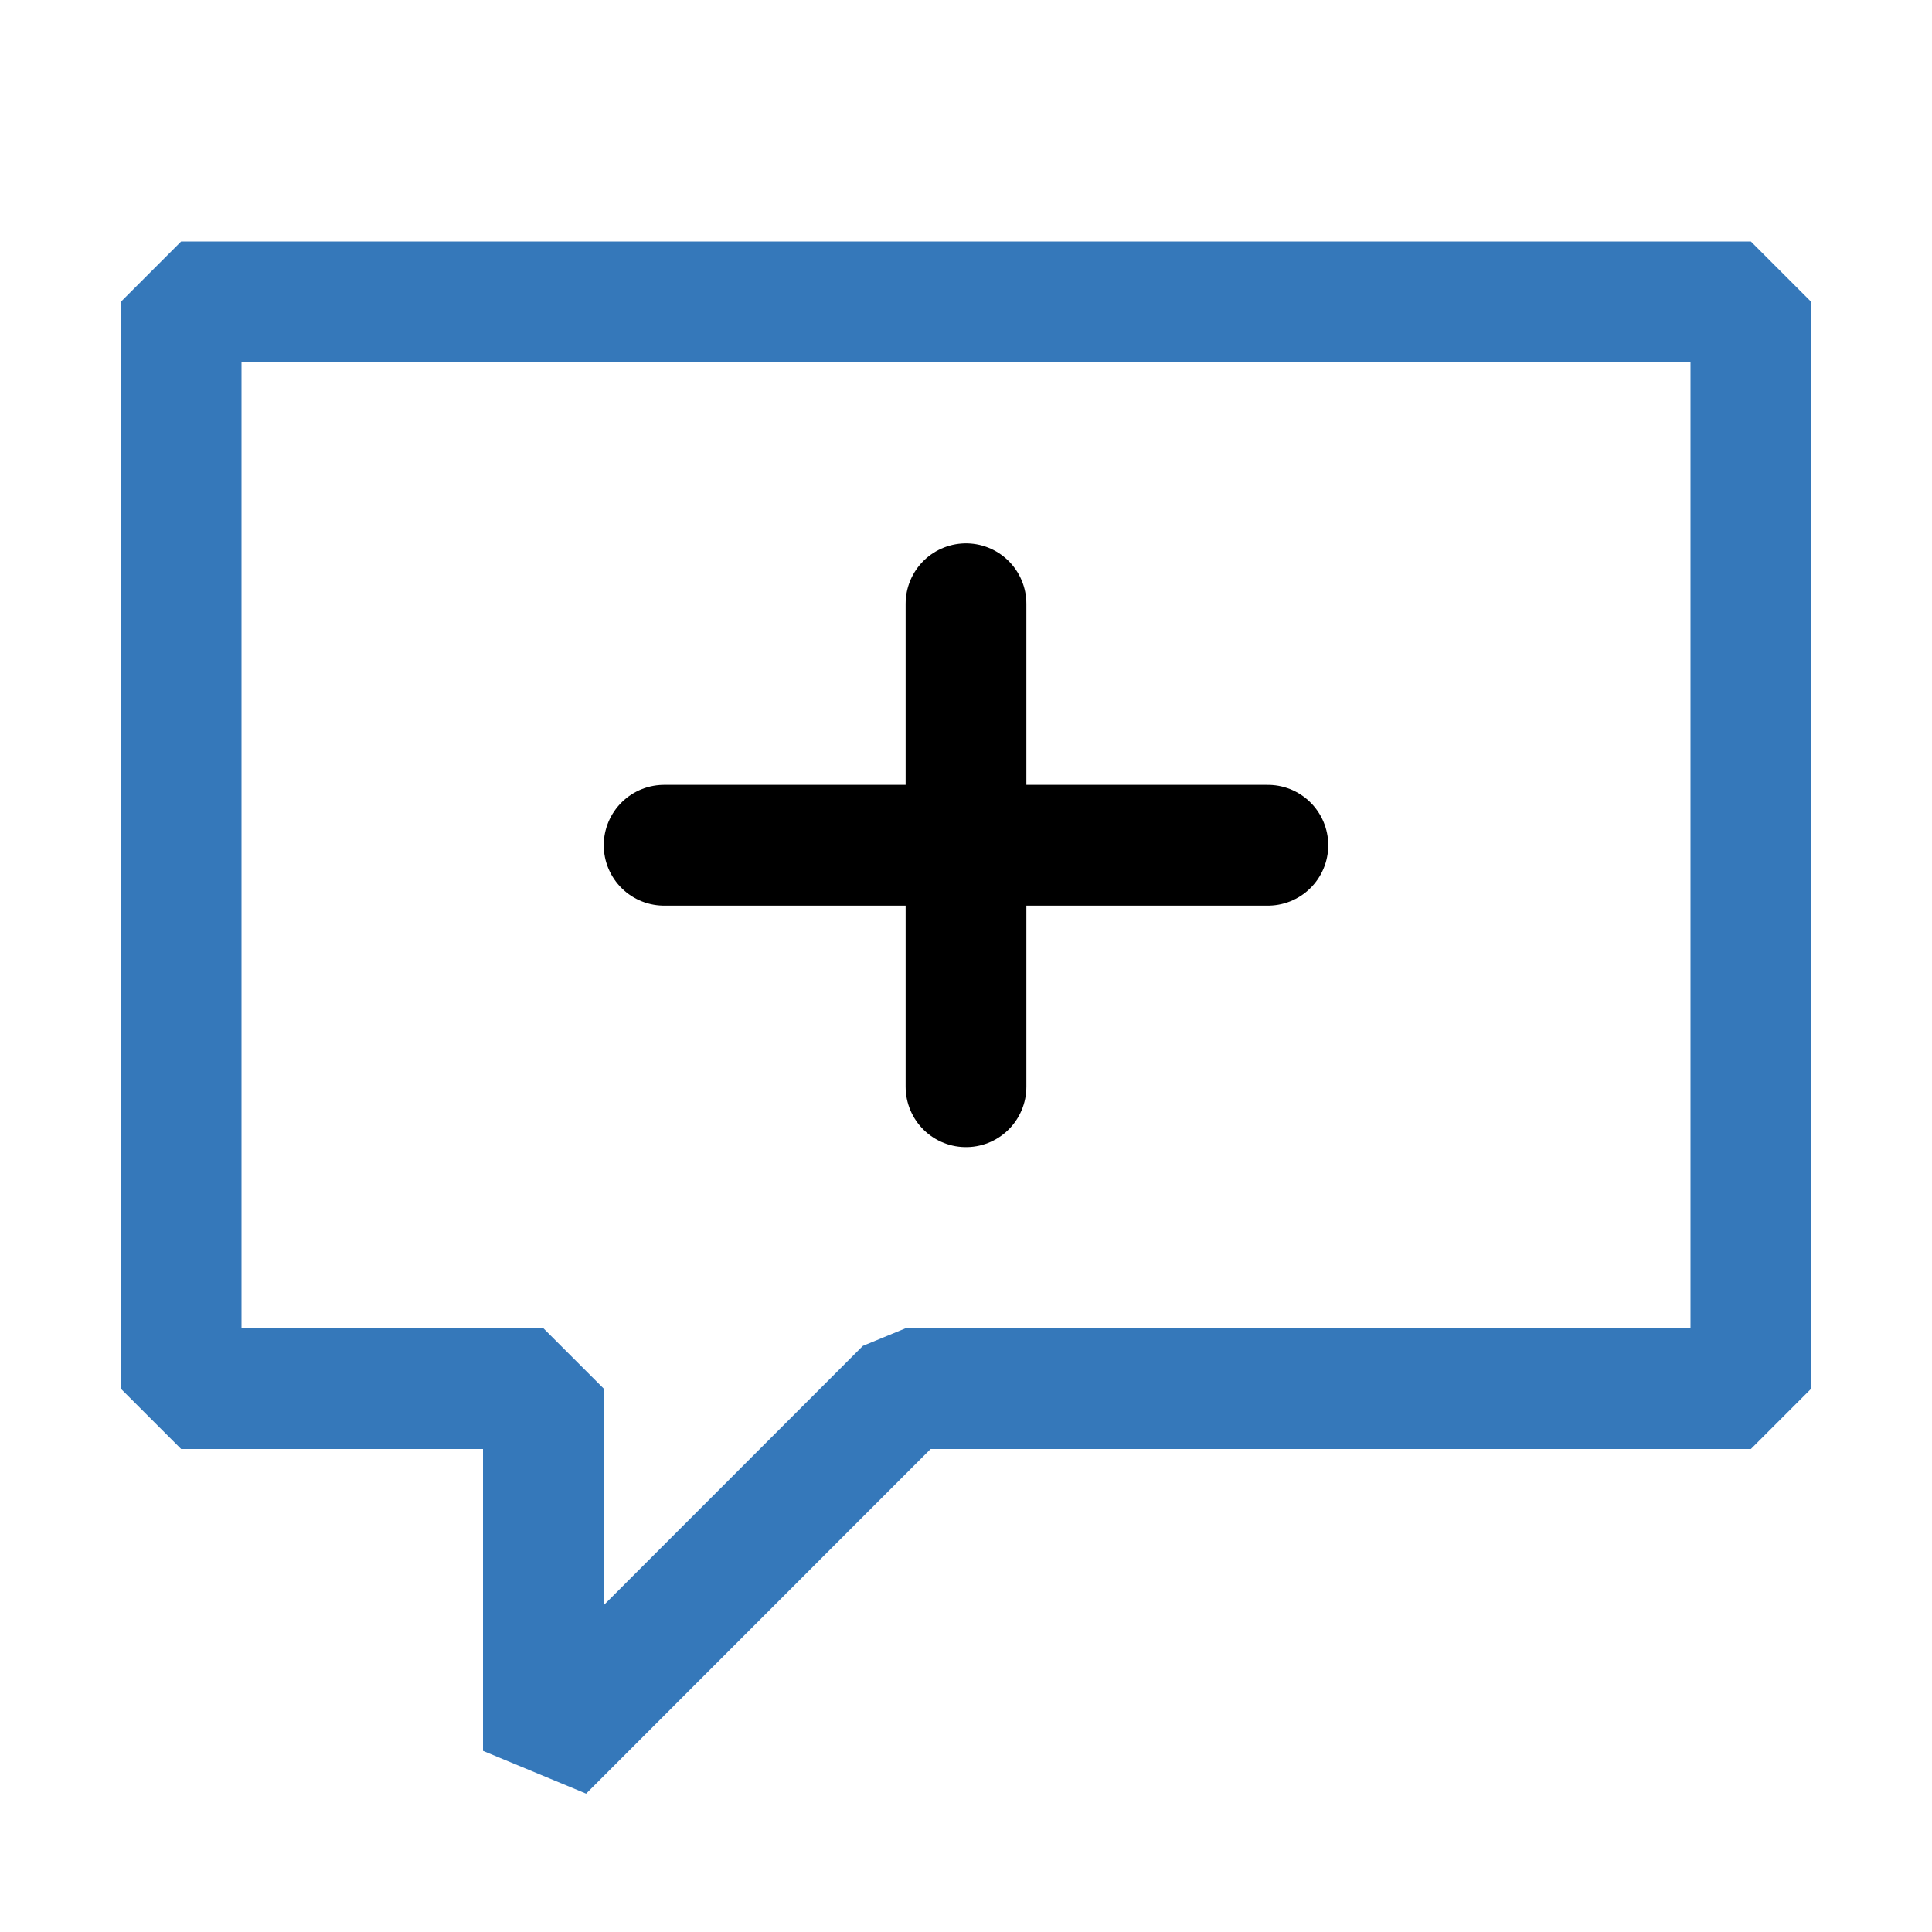
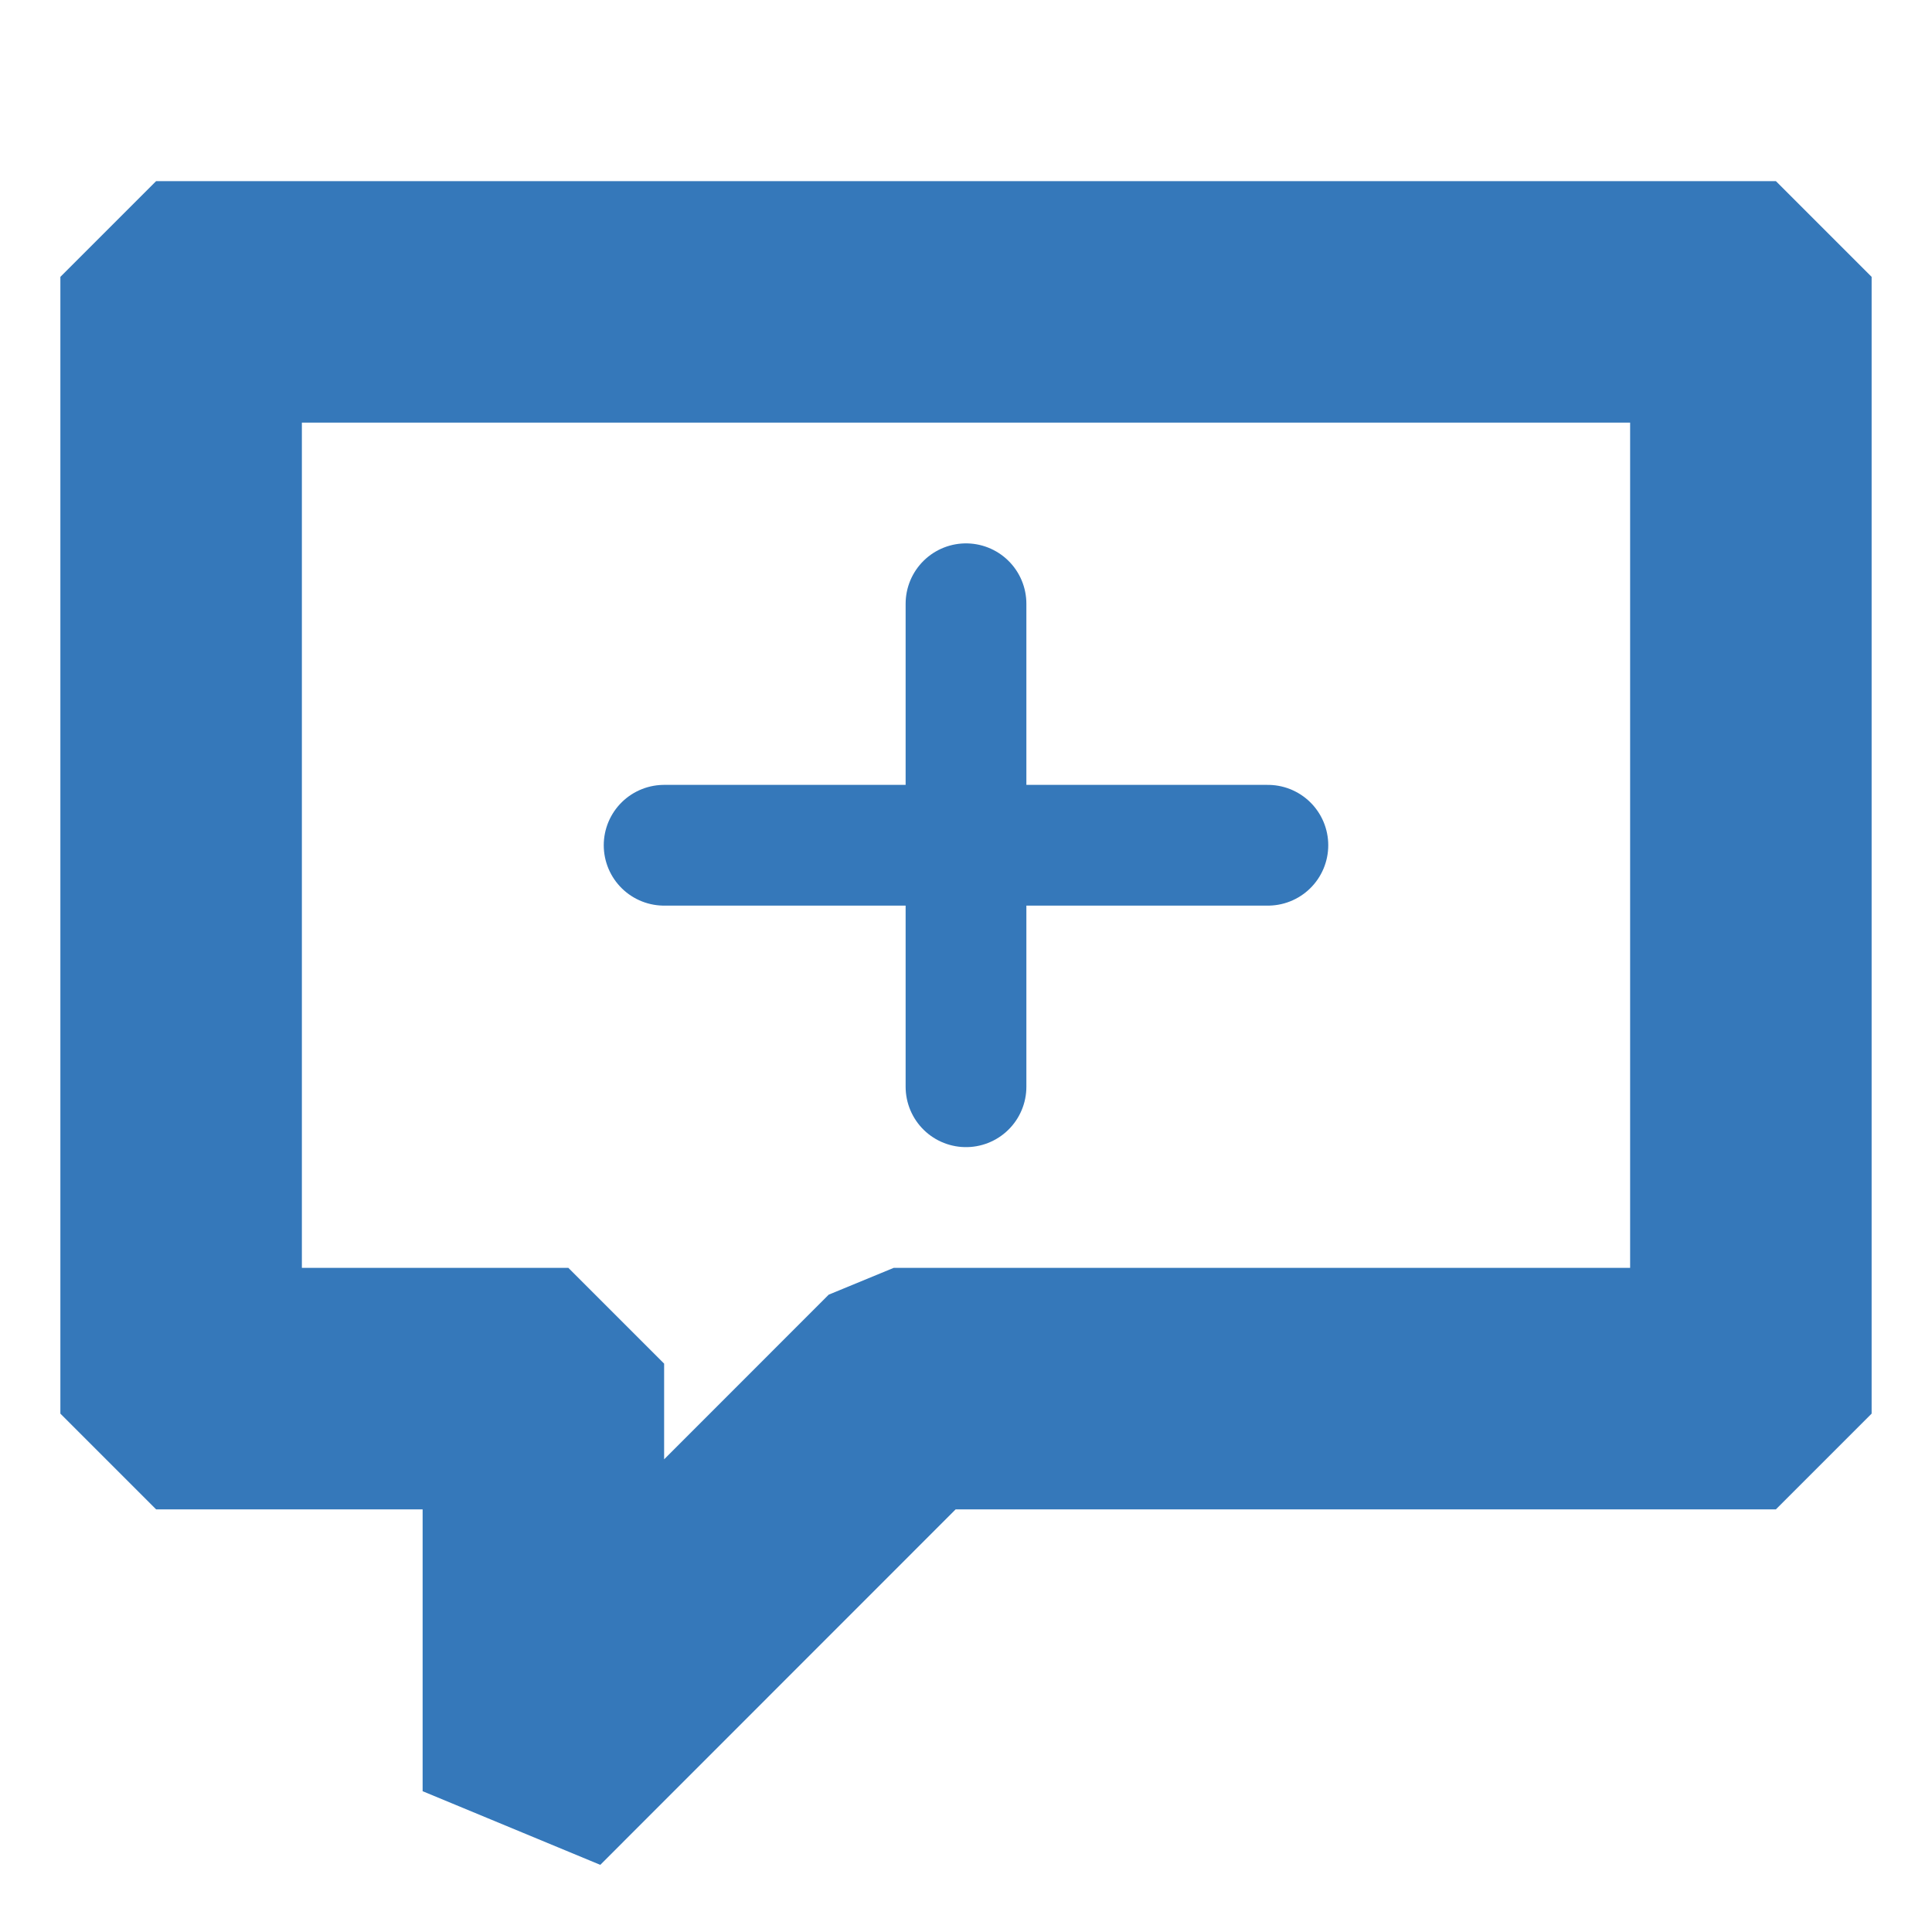
<svg xmlns="http://www.w3.org/2000/svg" fill="#3578ba" viewBox="0 0 16 16">
  <g>
-     <path d="M14.5 2H1.5L1 2.5V11.5L1.5 12H4V14.5L4.854 14.854L7.707 12H14.5L15 11.5V2.5L14.5 2ZM14 11H7.5L7.146 11.146L5 13.293V11.5L4.5 11H2V3H14V11Z" />
-     <line x1="8" y1="5" x2="8" y2="9" stroke="currentColor" stroke-linecap="round" />
-     <line x1="5.5" y1="7" x2="10.5" y2="7" stroke="currentColor" stroke-linecap="round" />
+     <path stroke="#3578ba" d="M14.5 2H1.5L1 2.5V11.5L1.5 12H4V14.5L4.854 14.854L7.707 12H14.5L15 11.5V2.5L14.5 2ZM14 11H7.5L7.146 11.146L5 13.293V11.5L4.5 11H2V3H14V11Z" />
+     <line x1="8" y1="5" x2="8" y2="9" stroke="#3578ba" stroke-linecap="round" />
+     <line x1="5.5" y1="7" x2="10.5" y2="7" stroke="#3578ba" stroke-linecap="round" />
  </g>
</svg>
